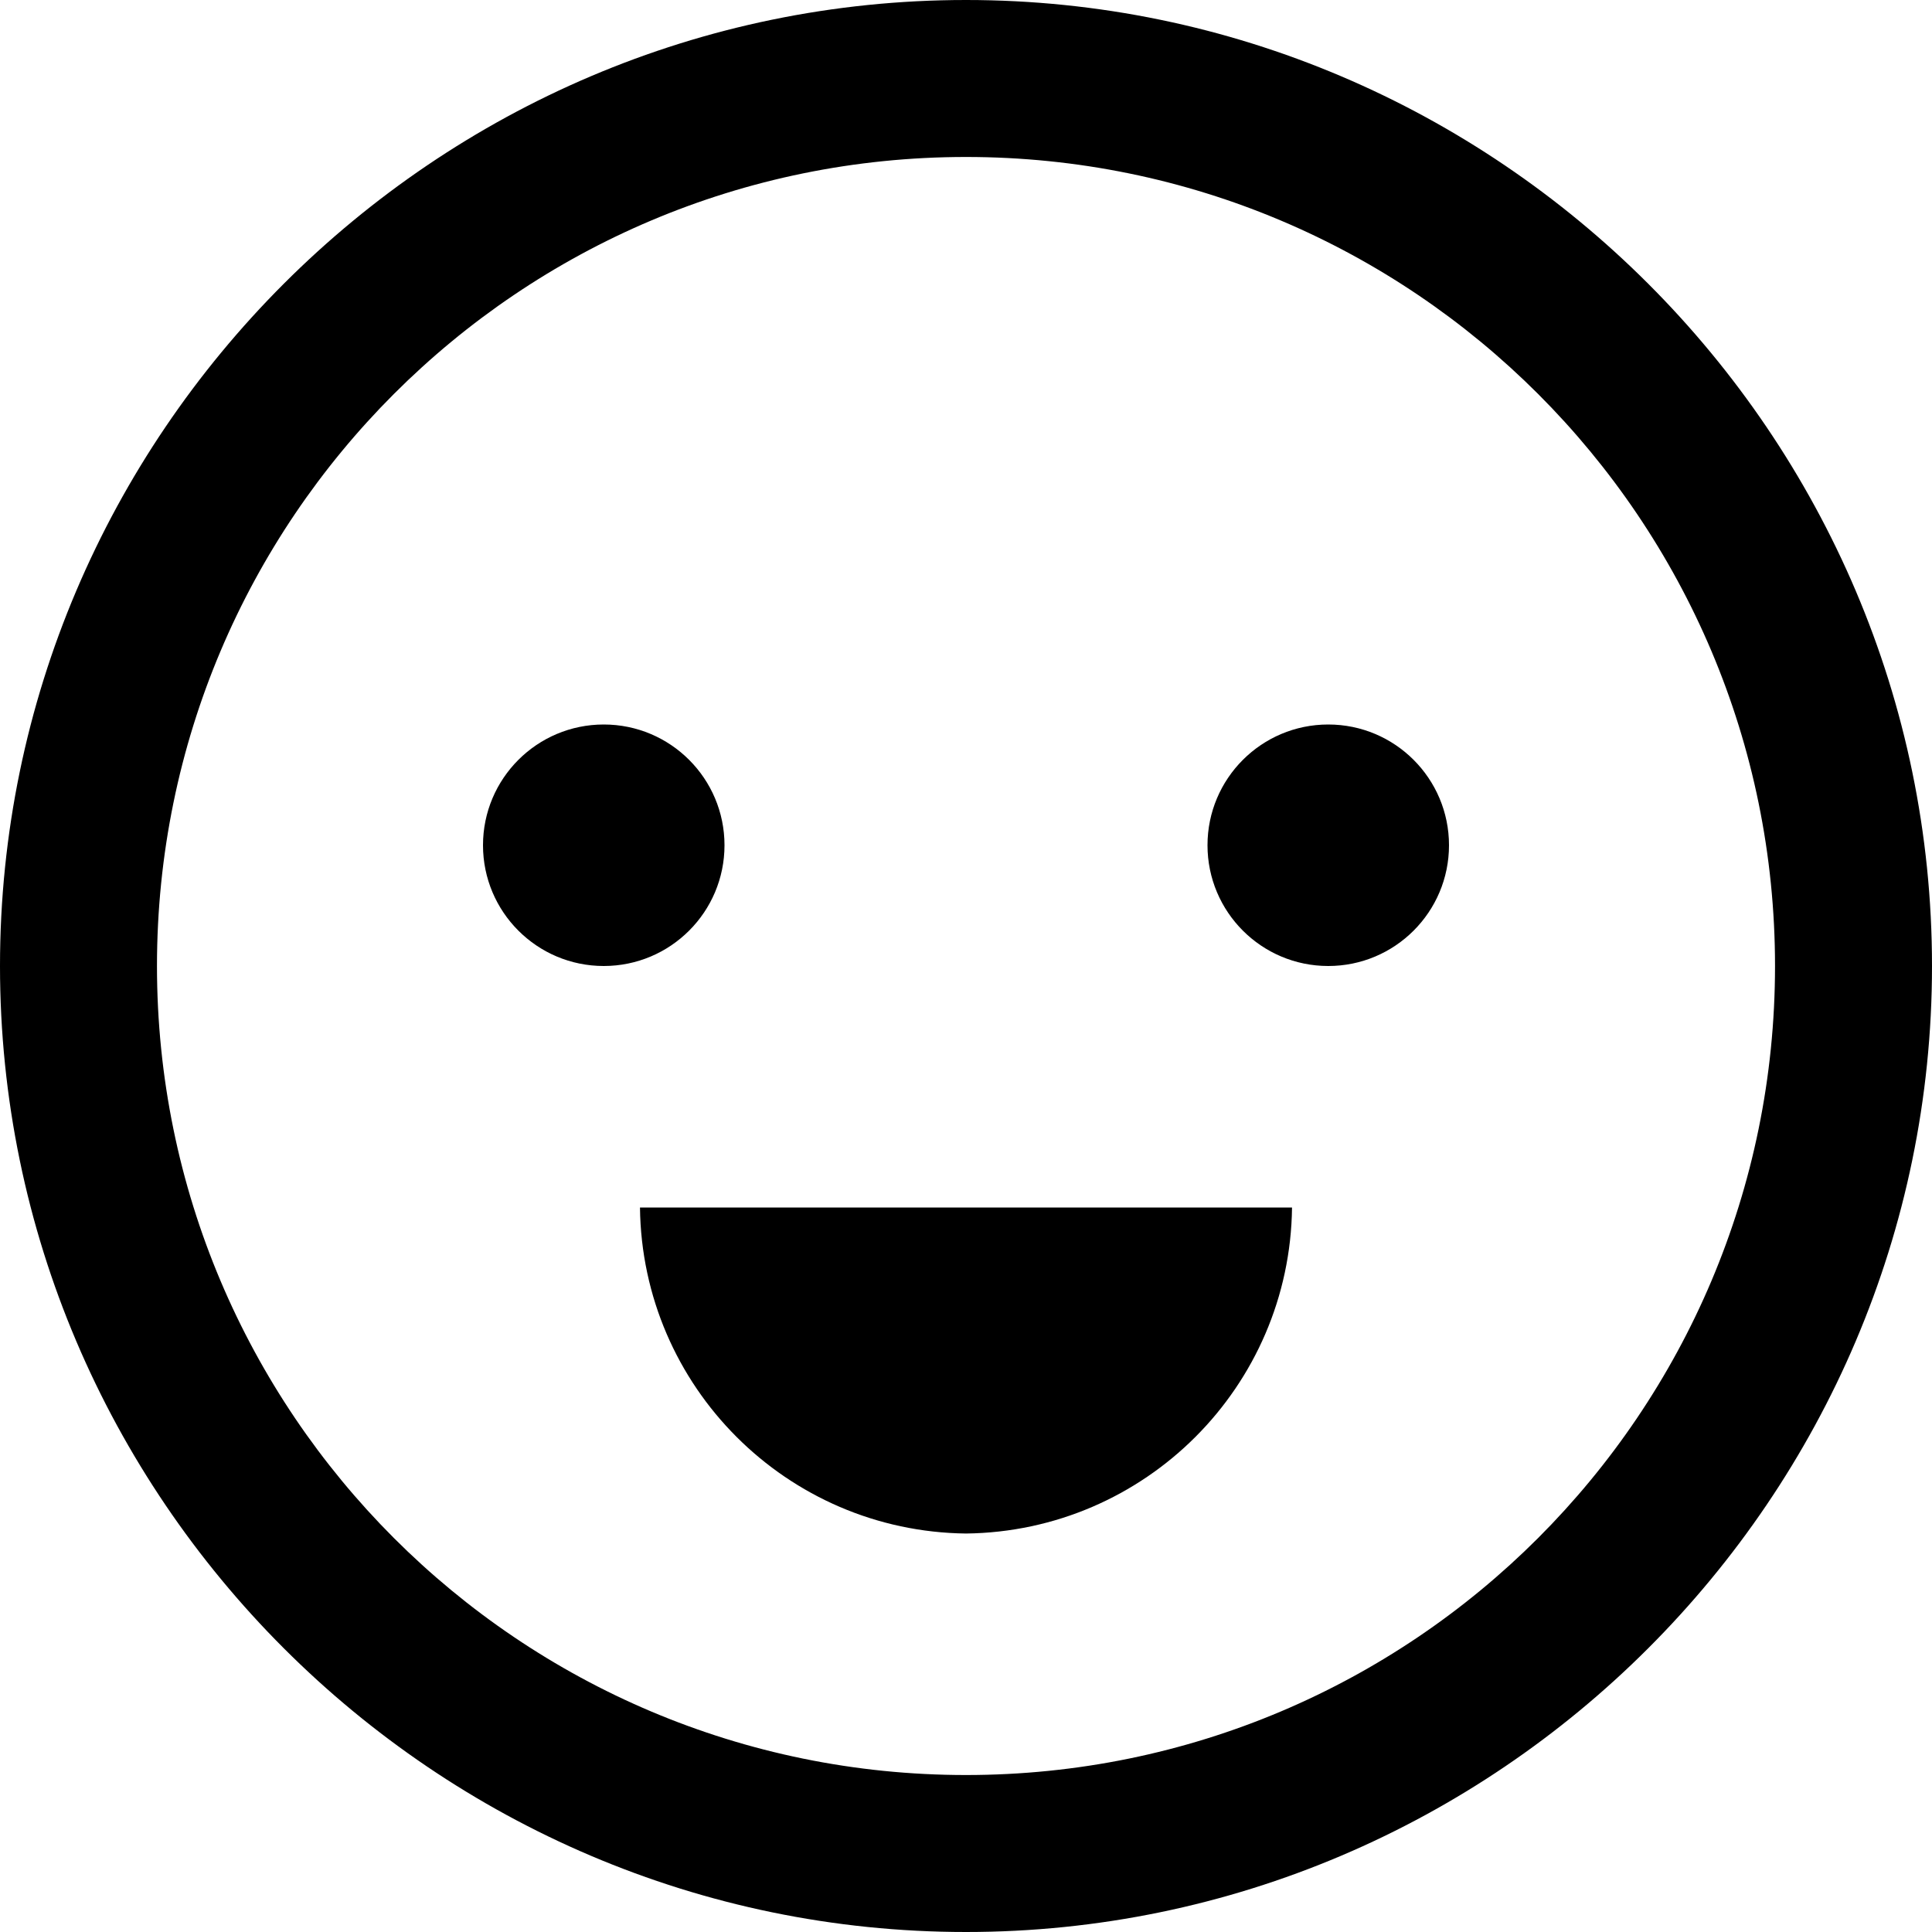
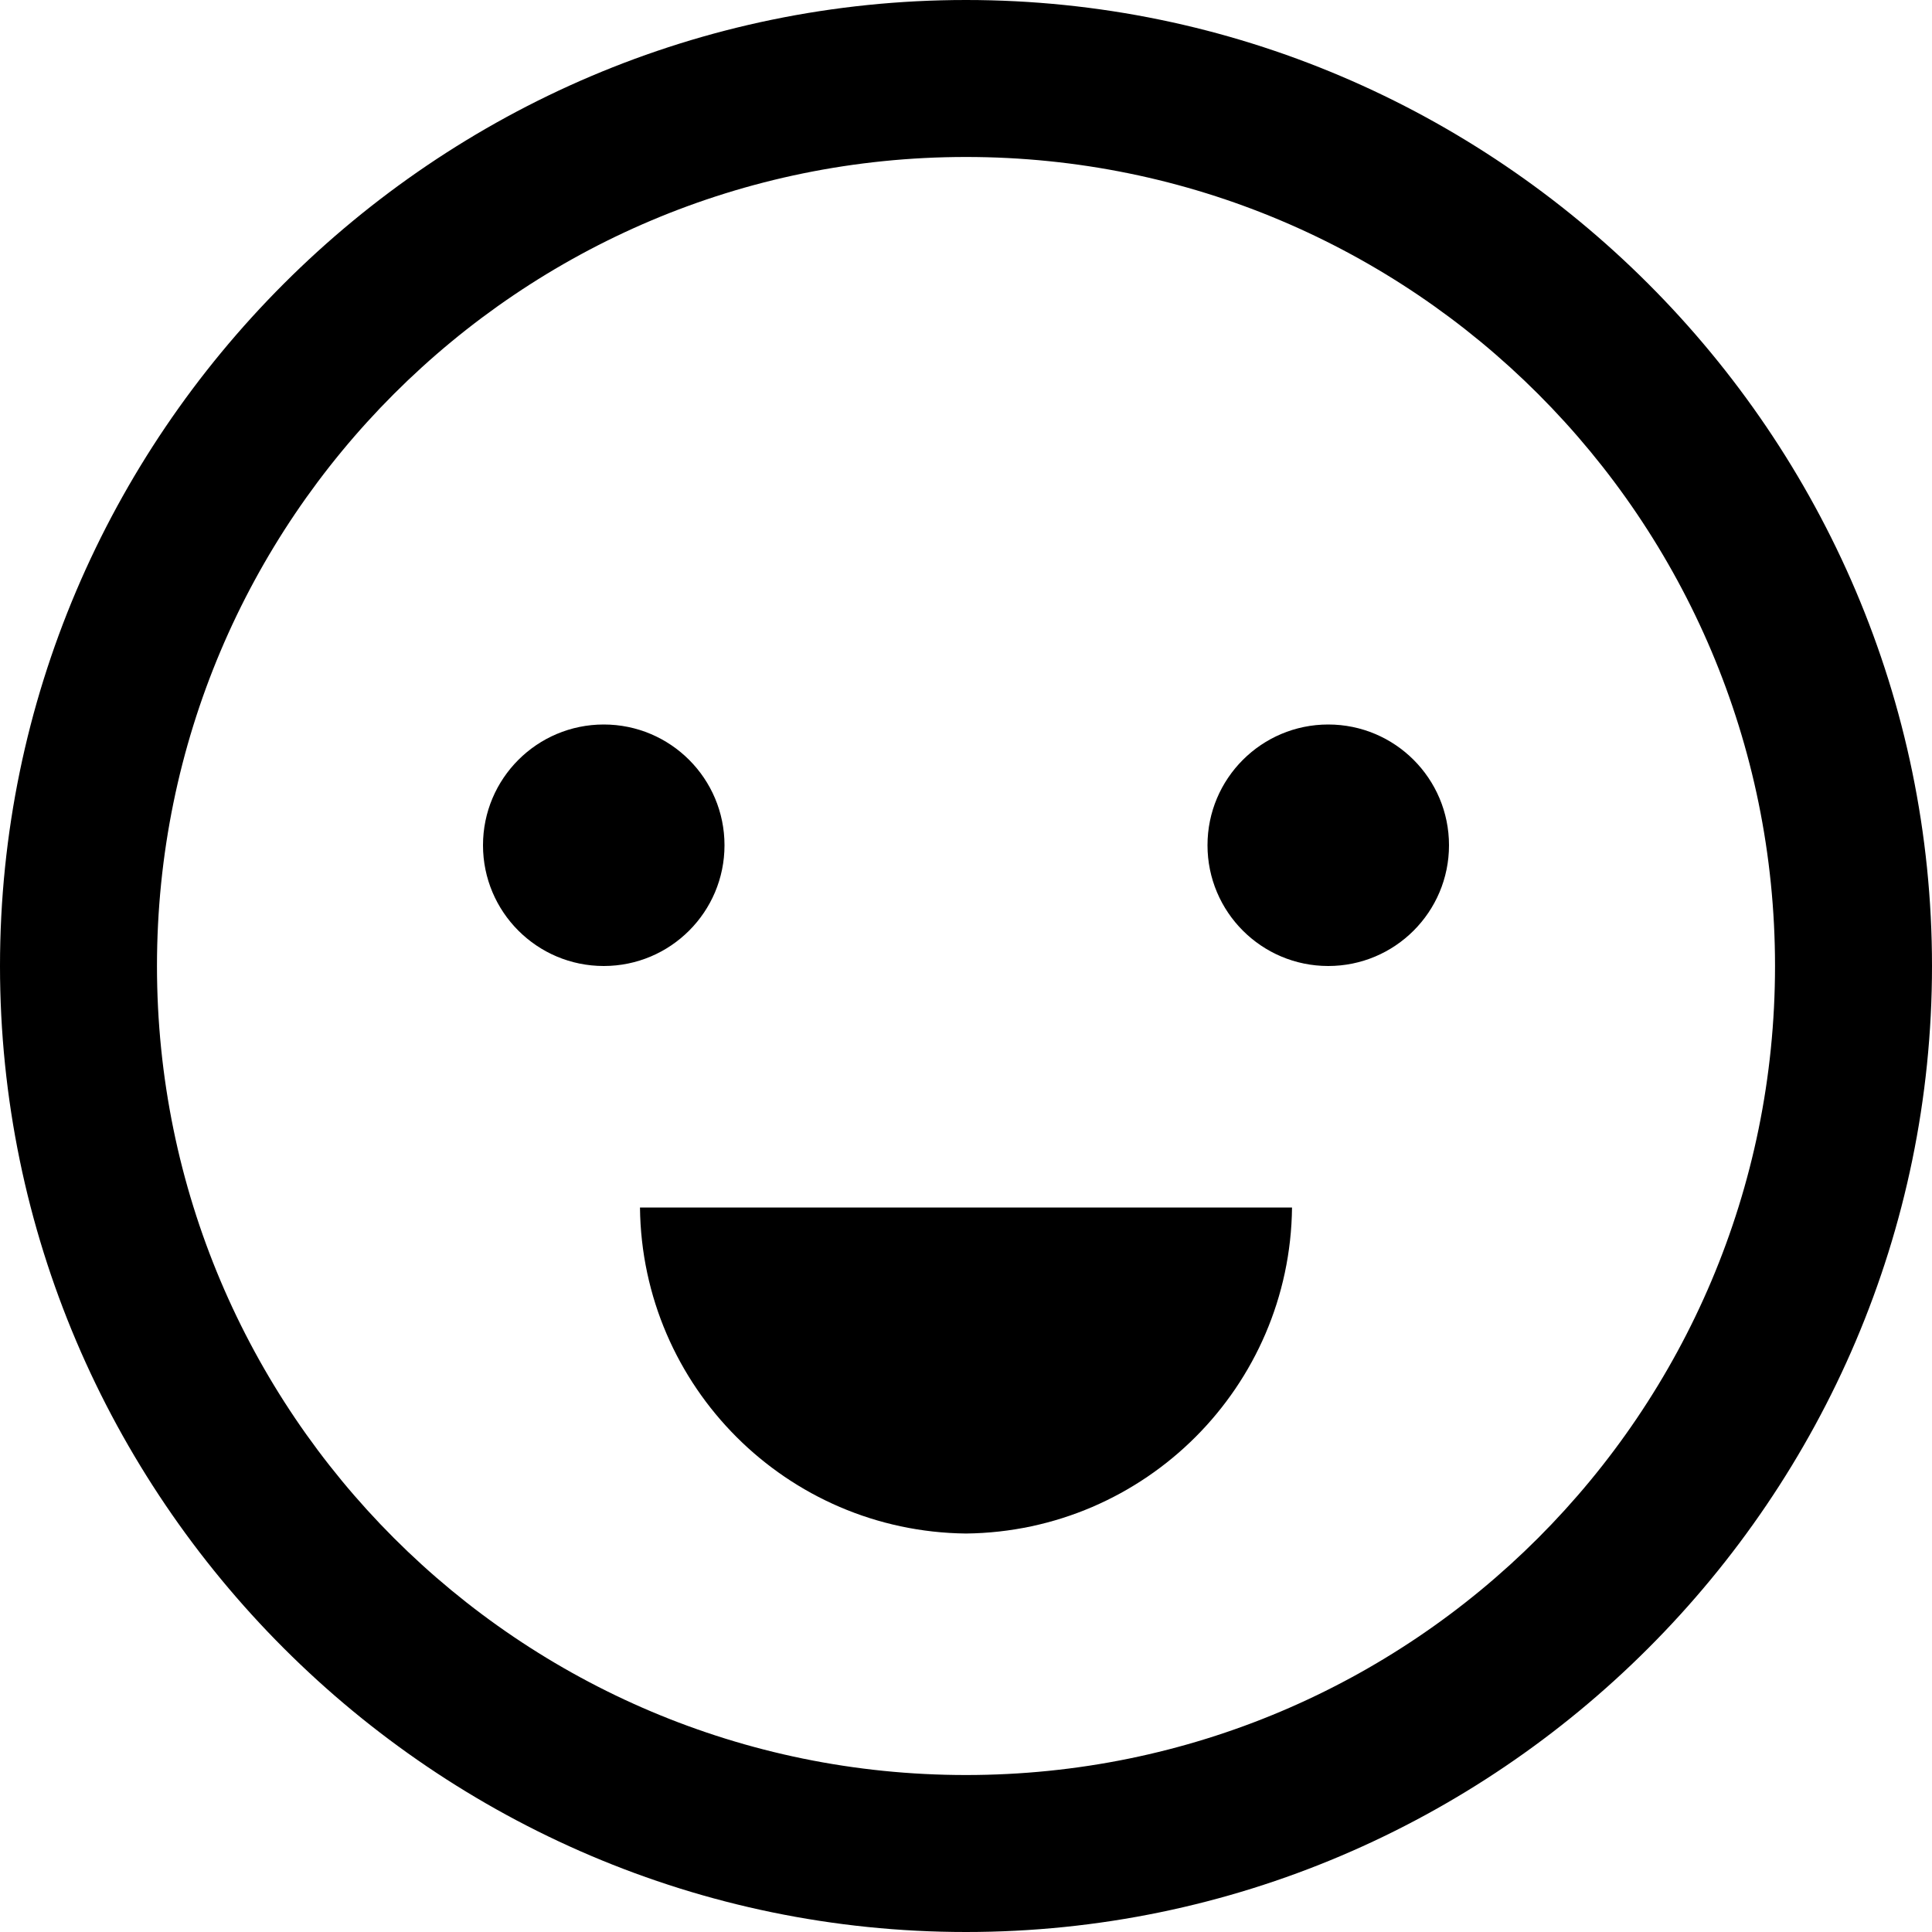
<svg xmlns="http://www.w3.org/2000/svg" viewBox="0 0 16 16" class="pdsicon">
-   <path fill-rule="evenodd" d="M0 8c0-4.4 3.6-8 8-8s8 3.6 8 8-3.6 8-8 8-8-3.6-8-8Zm1.3 0a6.7 6.7 0 1 0 13.4 0A6.7 6.7 0 0 0 1.3 8ZM8 12.7A2.732 2.732 0 0 1 5.3 10h5.4A2.732 2.732 0 0 1 8 12.7ZM5 8a1 1 0 1 0 0-2 1 1 0 0 0 0 2Zm7-1a1 1 0 1 1-2 0 1 1 0 0 1 2 0Z" />
+   <path fill-rule="evenodd" d="M0 8c0-4.4 3.6-8 8-8s8 3.6 8 8-3.6 8-8 8-8-3.6-8-8m1.3 0a6.7 6.7 0 1 0 13.4 0A6.7 6.7 0 0 0 1.3 8M8 12.7A2.73 2.73 0 0 1 5.3 10h5.4A2.73 2.73 0 0 1 8 12.7M5 8a1 1 0 1 0 0-2 1 1 0 0 0 0 2m7-1a1 1 0 1 1-2 0 1 1 0 0 1 2 0" />
</svg>
